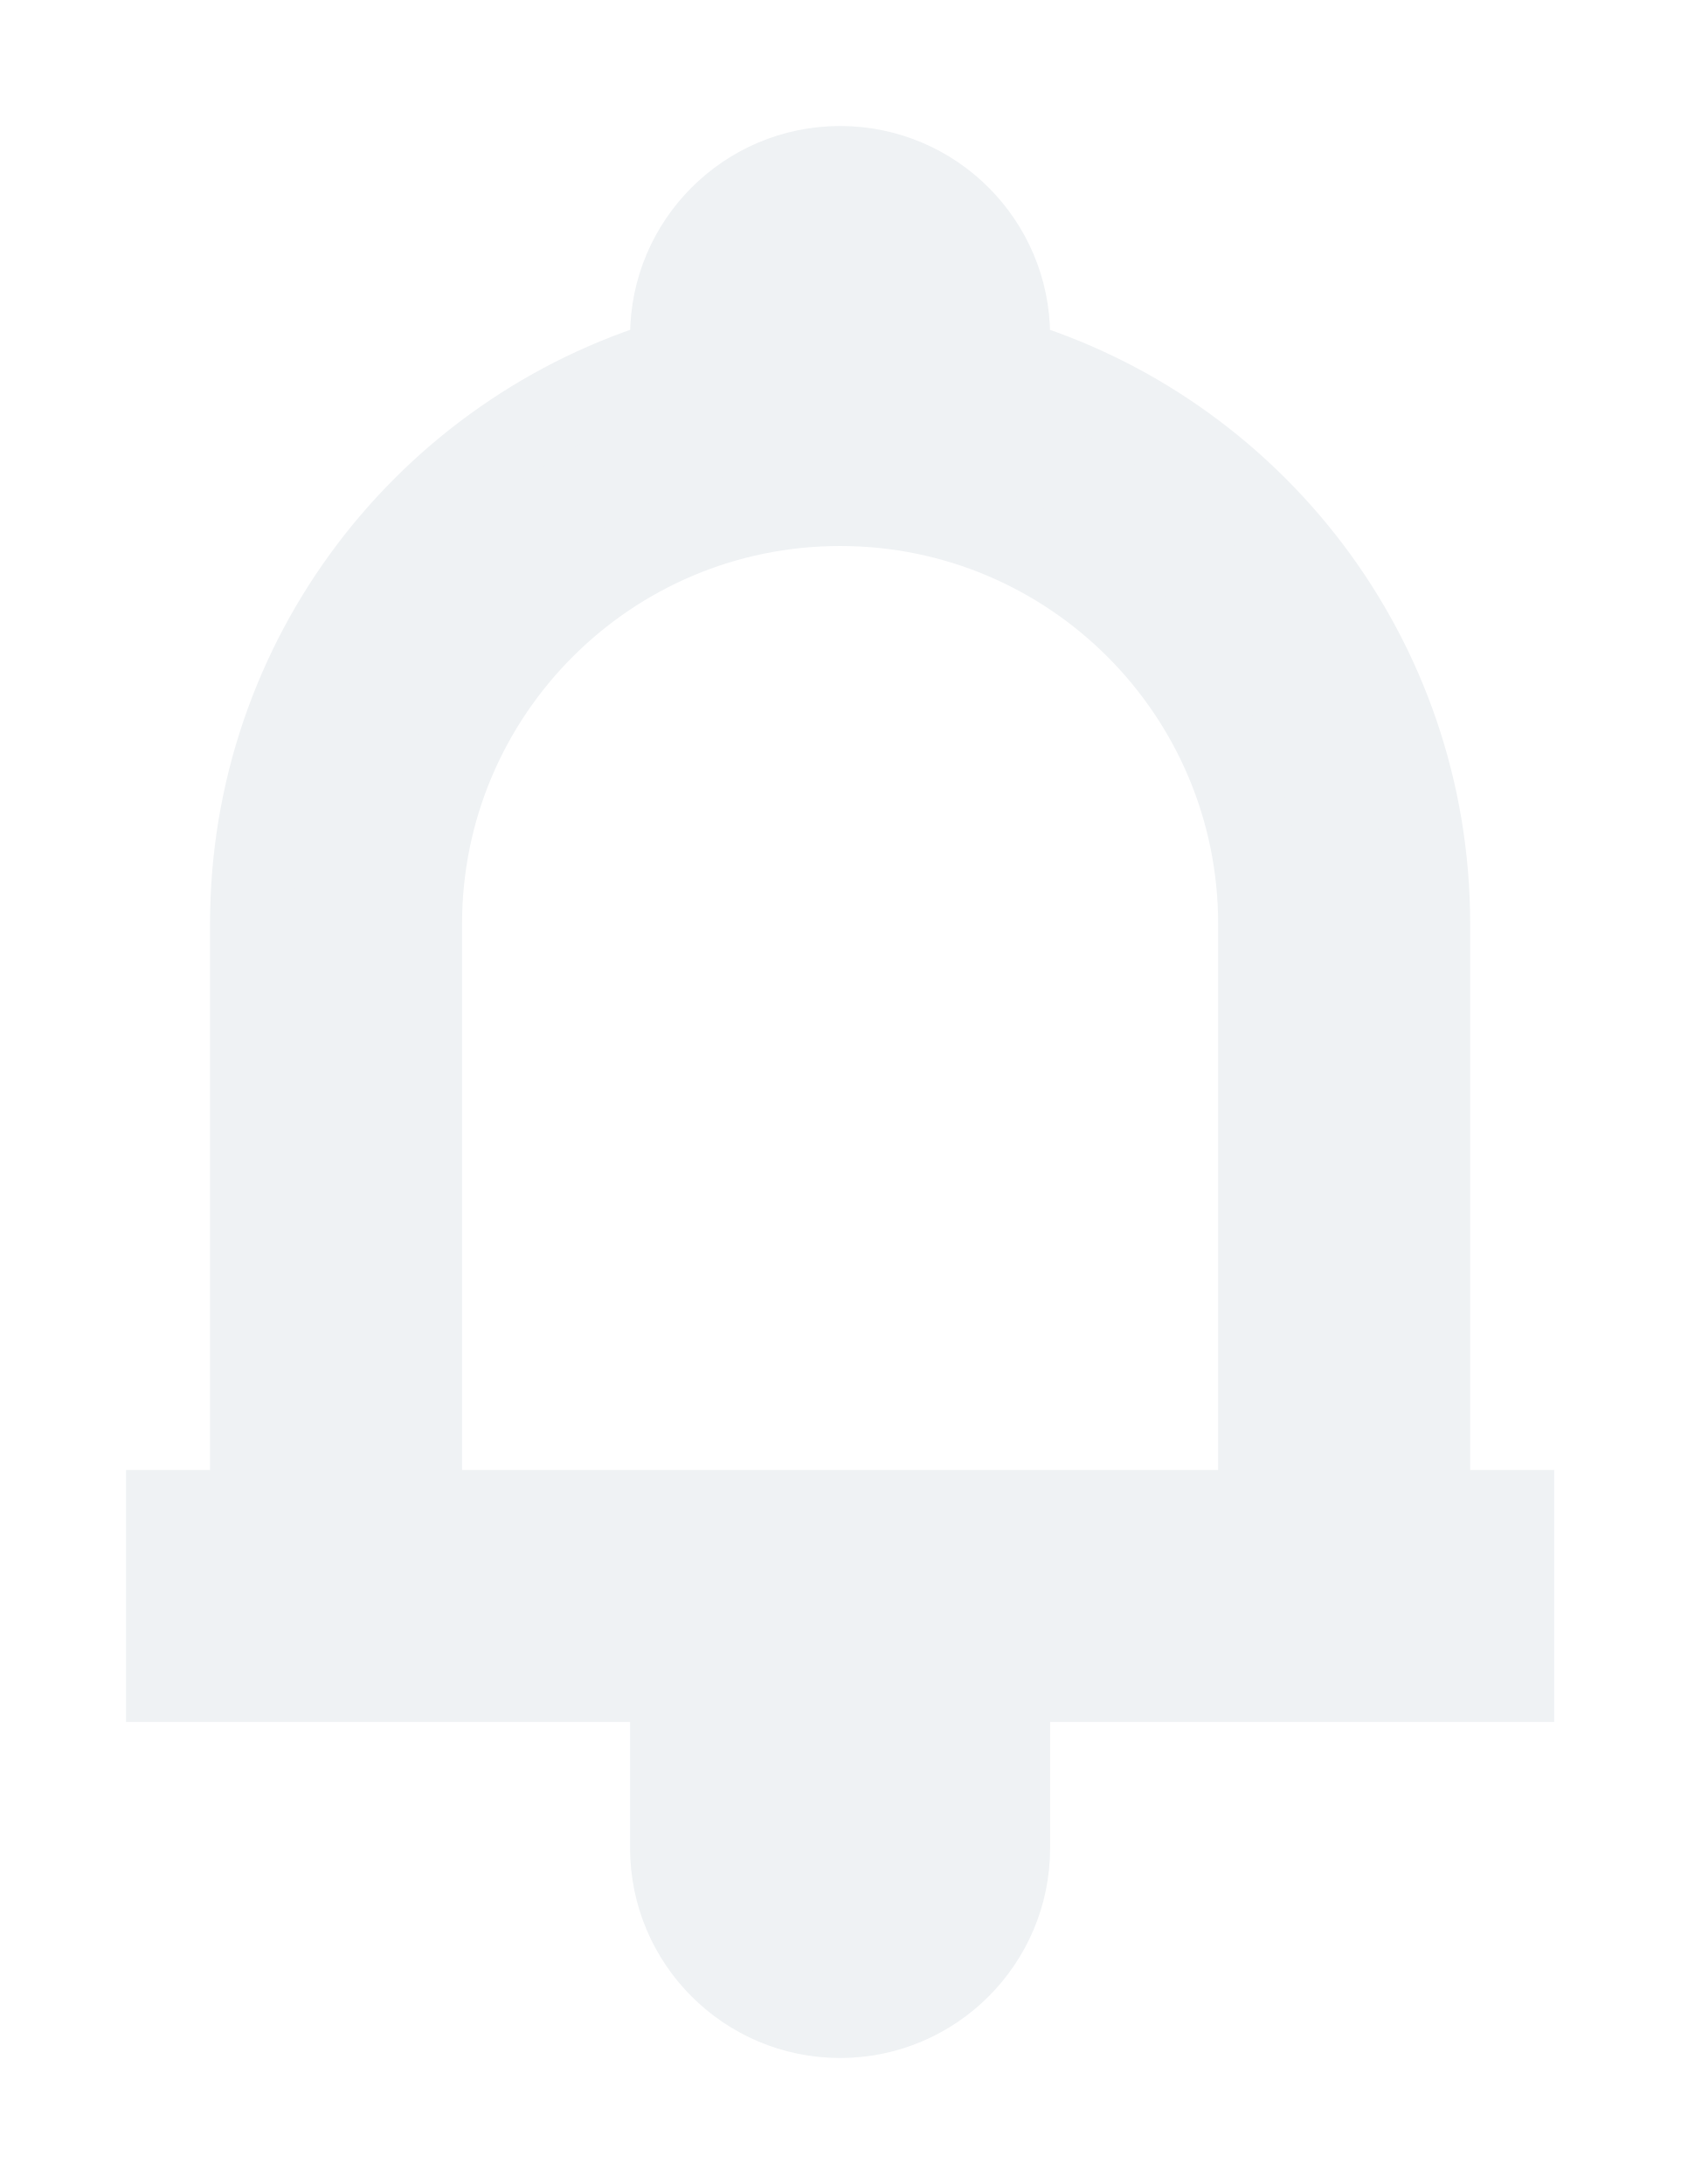
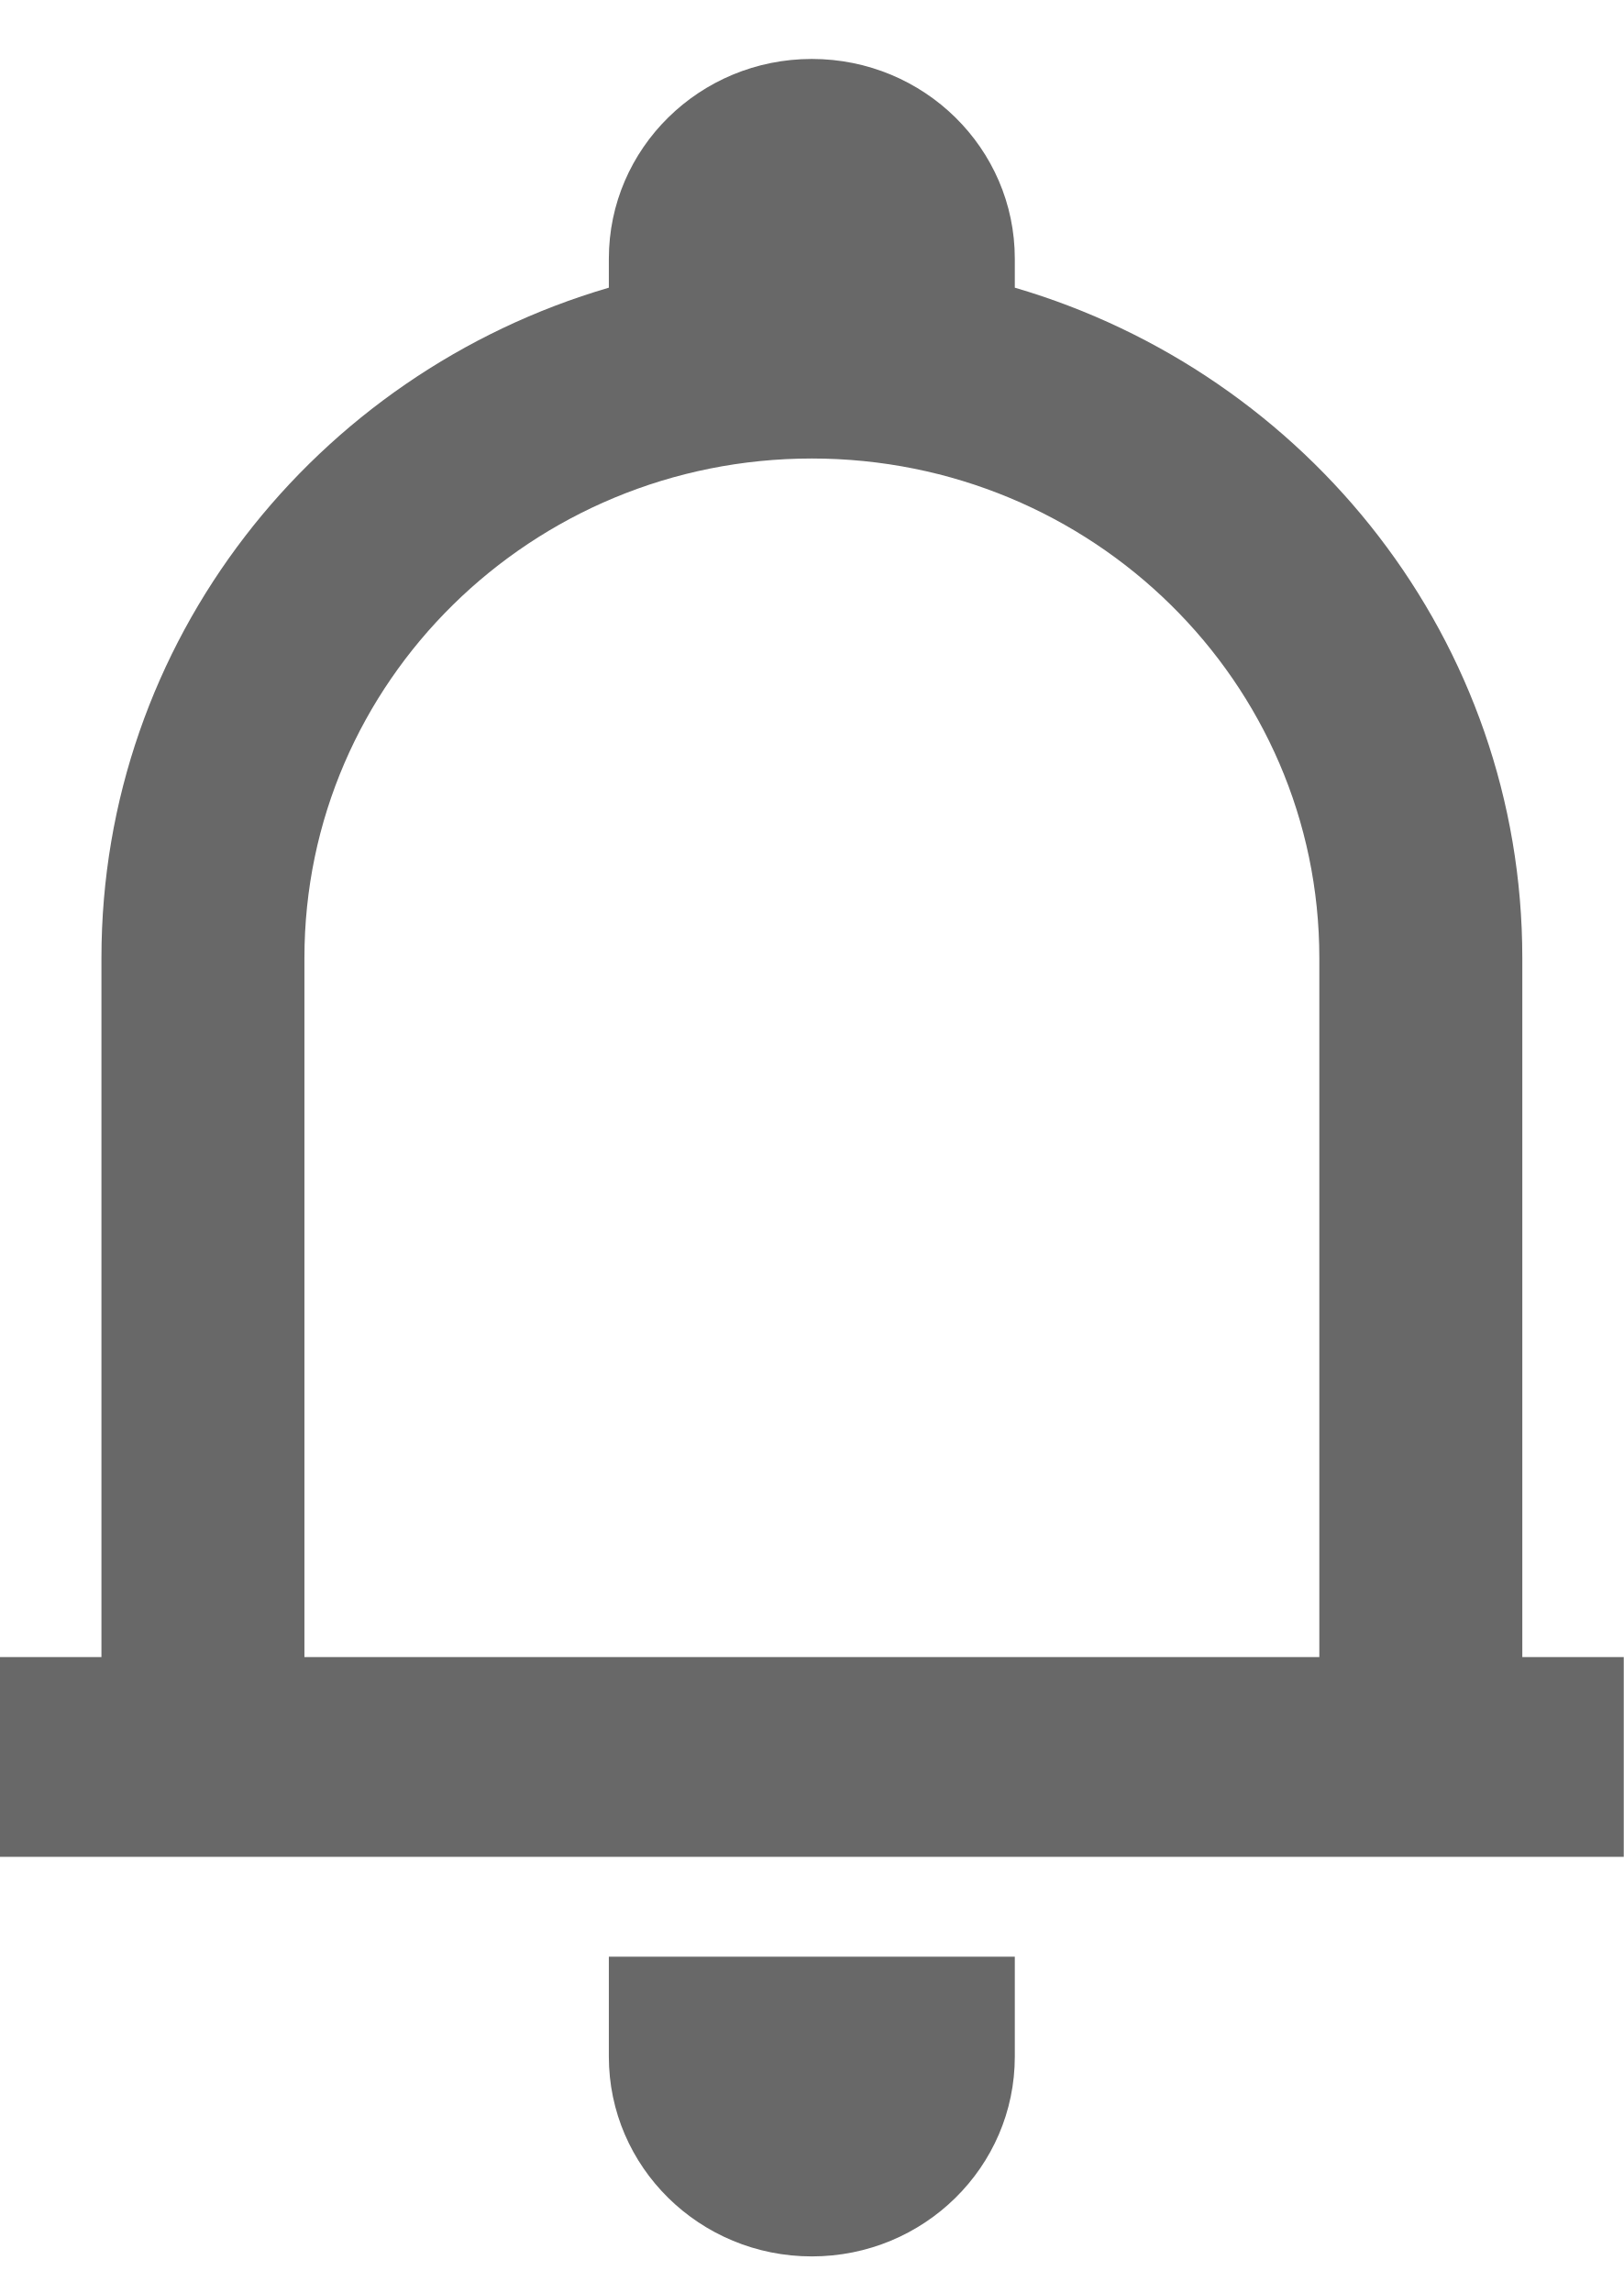
- <svg xmlns="http://www.w3.org/2000/svg" width="10" height="13" viewBox="0 0 10 13" fill="none">
-   <path fill-rule="evenodd" clip-rule="evenodd" d="M6 2V2.145C7.446 2.575 8.5 3.914 8.5 5.5V9H9V10H1V9H1.5V5.5C1.5 3.914 2.554 2.575 4 2.145V2C4 1.448 4.448 1 5 1C5.552 1 6 1.448 6 2ZM2.5 9H7.5V5.5C7.5 4.119 6.381 3 5 3C3.619 3 2.5 4.119 2.5 5.5V9ZM6 11V10.5H4V11C4 11.552 4.448 12 5 12C5.552 12 6 11.552 6 11Z" fill="#EFF2F4" stroke="#EFF2F4" stroke-width="0.5" />
+ <svg xmlns="http://www.w3.org/2000/svg" width="17" height="24" viewBox="0 0 17 24" fill="none">
+   <path fill-rule="evenodd" clip-rule="evenodd" d="M10.624 2.708V3.011C13.696 3.91 15.937 6.711 15.937 10.026V17.344H16.999V19.435H-0.001V17.344H1.062V10.026C1.062 6.711 3.302 3.91 6.374 3.011V2.708C6.374 1.553 7.325 0.617 8.499 0.617C9.673 0.617 10.624 1.553 10.624 2.708ZM3.187 17.344H13.812V10.026C13.812 7.139 11.433 4.799 8.499 4.799C5.565 4.799 3.187 7.139 3.187 10.026V17.344ZM10.624 21.526V20.48H6.374V21.526C6.374 22.681 7.325 23.617 8.499 23.617C9.673 23.617 10.624 22.681 10.624 21.526Z" fill="#686868" />
</svg>
